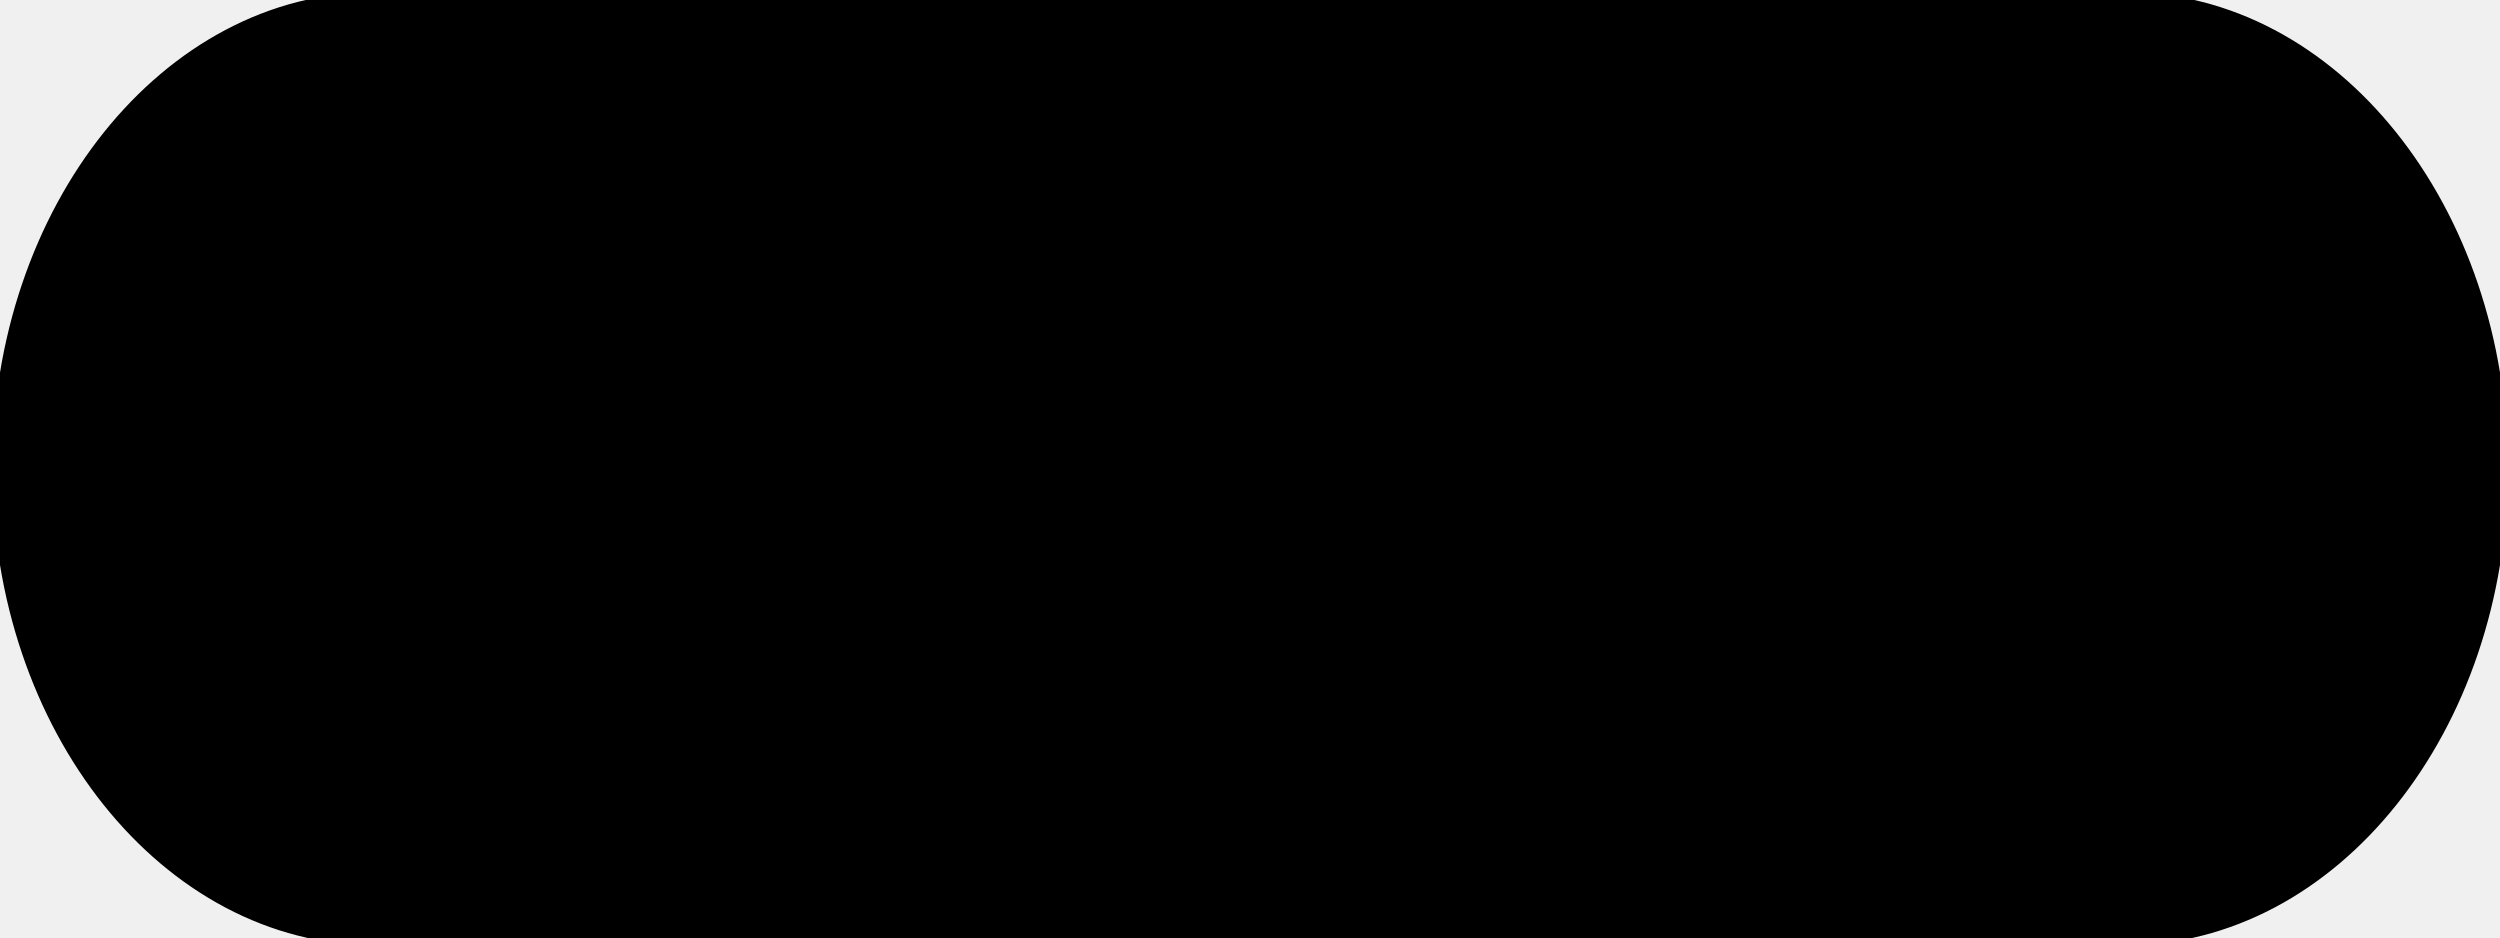
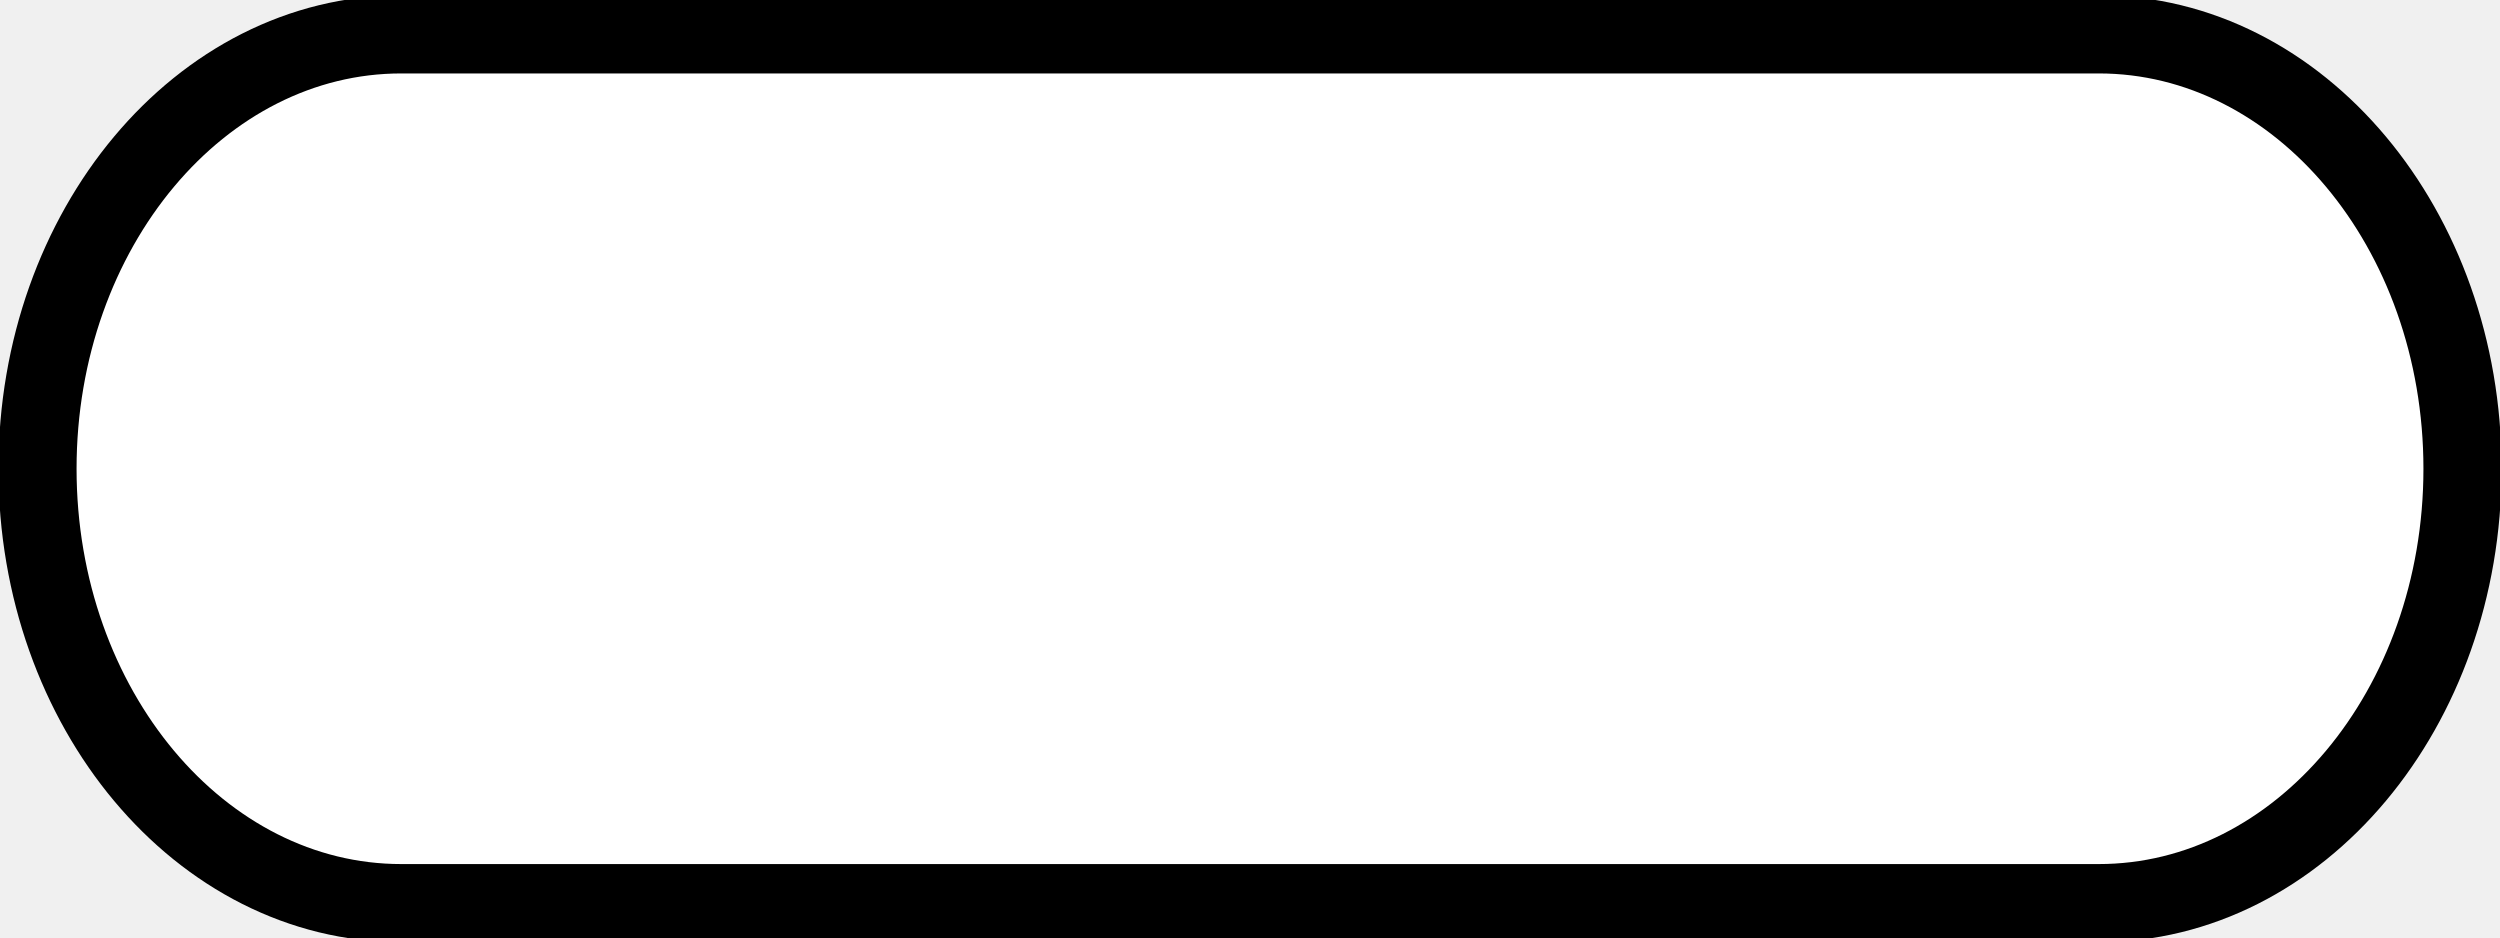
<svg xmlns="http://www.w3.org/2000/svg" version="1.1" viewBox="0 0 160 60" width="160" height="60">
  <defs />
  <g id="Canvas_1" stroke-dasharray="none" stroke="none" fill="none" fill-opacity="1" stroke-opacity="1">
    <g id="Canvas_1_Layer_1">
      <g id="Graphic_2">
-         <path d="M 24 0 L 136 0 C 149.248 0 160 13.44 160 30 C 160 46.56 149.248 60 136 60 L 24 60 C 10.752 60 0 46.56 0 30 C 0 13.44 10.752 0 24 0 Z" fill="black" />
-         <path d="M 24 0 L 136 0 C 149.248 0 160 13.44 160 30 C 160 46.56 149.248 60 136 60 L 24 60 C 10.752 60 0 46.56 0 30 C 0 13.44 10.752 0 24 0 Z" stroke="black" stroke-linecap="round" stroke-linejoin="round" stroke-width="1" />
+         <path d="M 25.68 2.2 L 134.32 2.2 C 147.171 2.2 157.6 14.654 157.6 30 C 157.6 45.346 147.171 57.8 134.32 57.8 L 25.68 57.8 C 12.829 57.8 2.4 45.346 2.4 30 C 2.4 14.654 12.829 2.2 25.68 2.2 Z" fill="white" />
+         <path d="M 25.68 2.2 L 134.32 2.2 C 147.171 2.2 157.6 14.654 157.6 30 C 157.6 45.346 147.171 57.8 134.32 57.8 L 25.68 57.8 C 12.829 57.8 2.4 45.346 2.4 30 C 2.4 14.654 12.829 2.2 25.68 2.2 Z" stroke="black" stroke-linecap="round" stroke-linejoin="round" stroke-width="5" />
      </g>
    </g>
  </g>
</svg>
